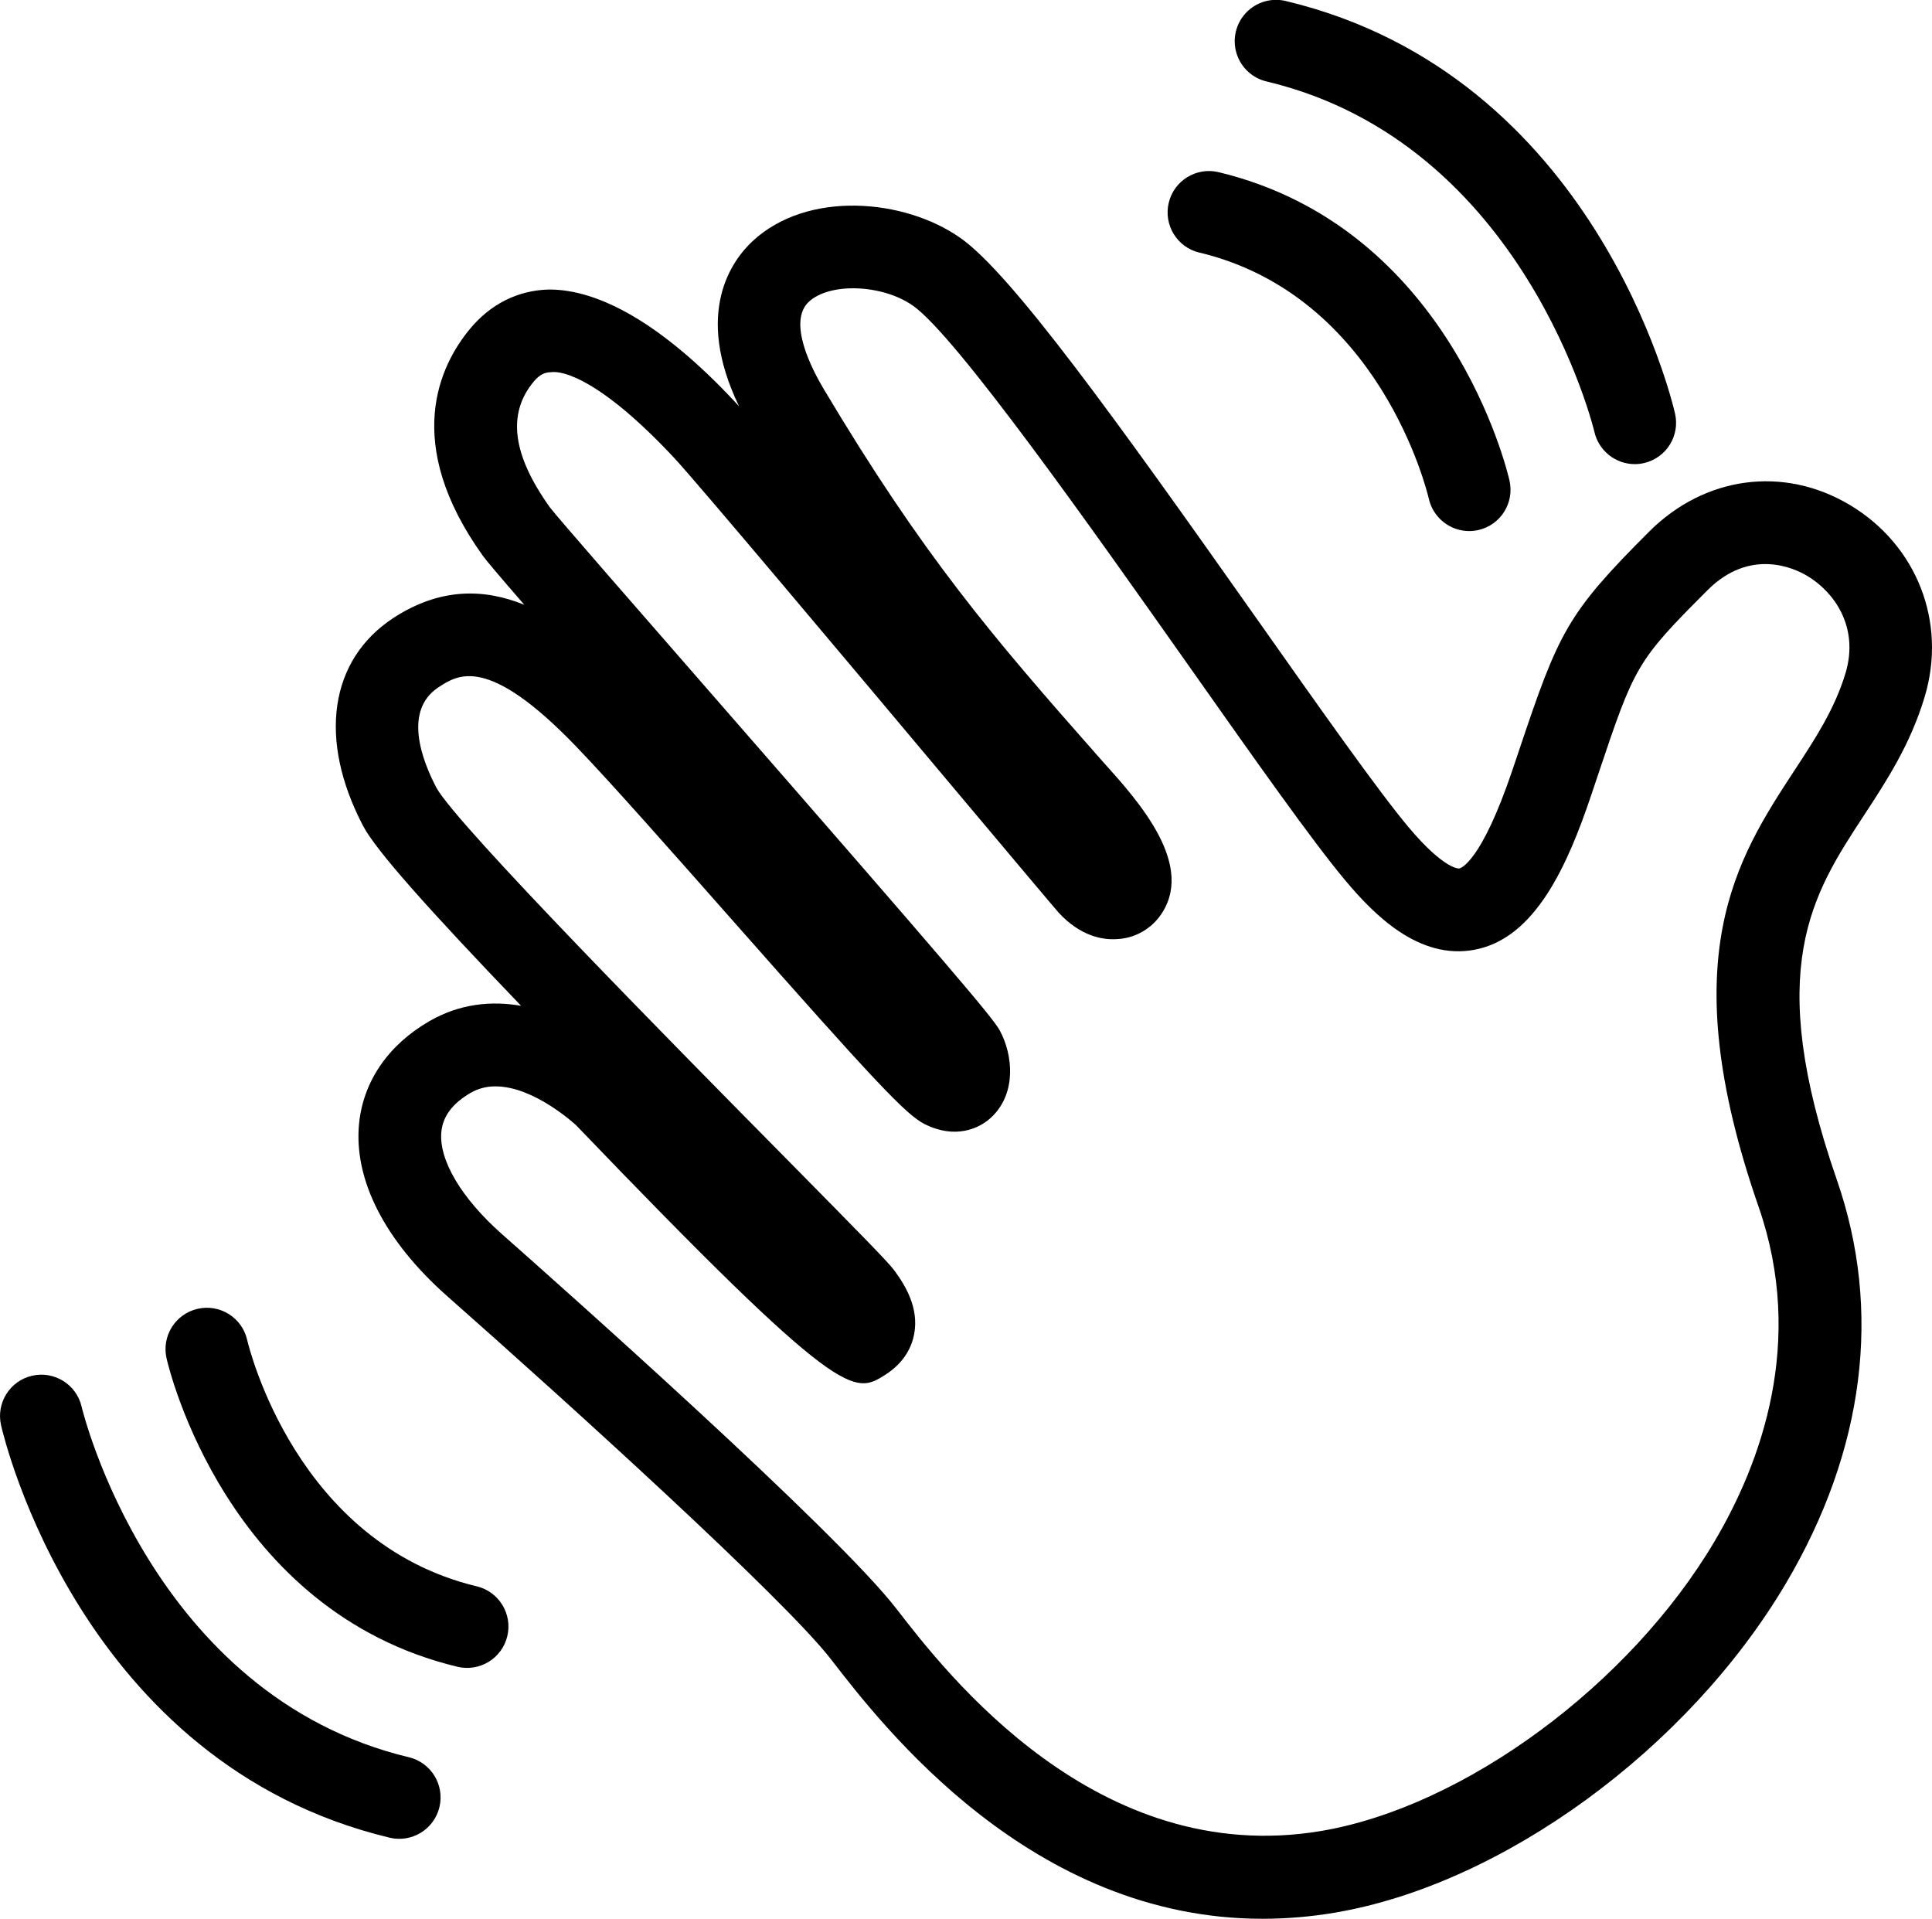
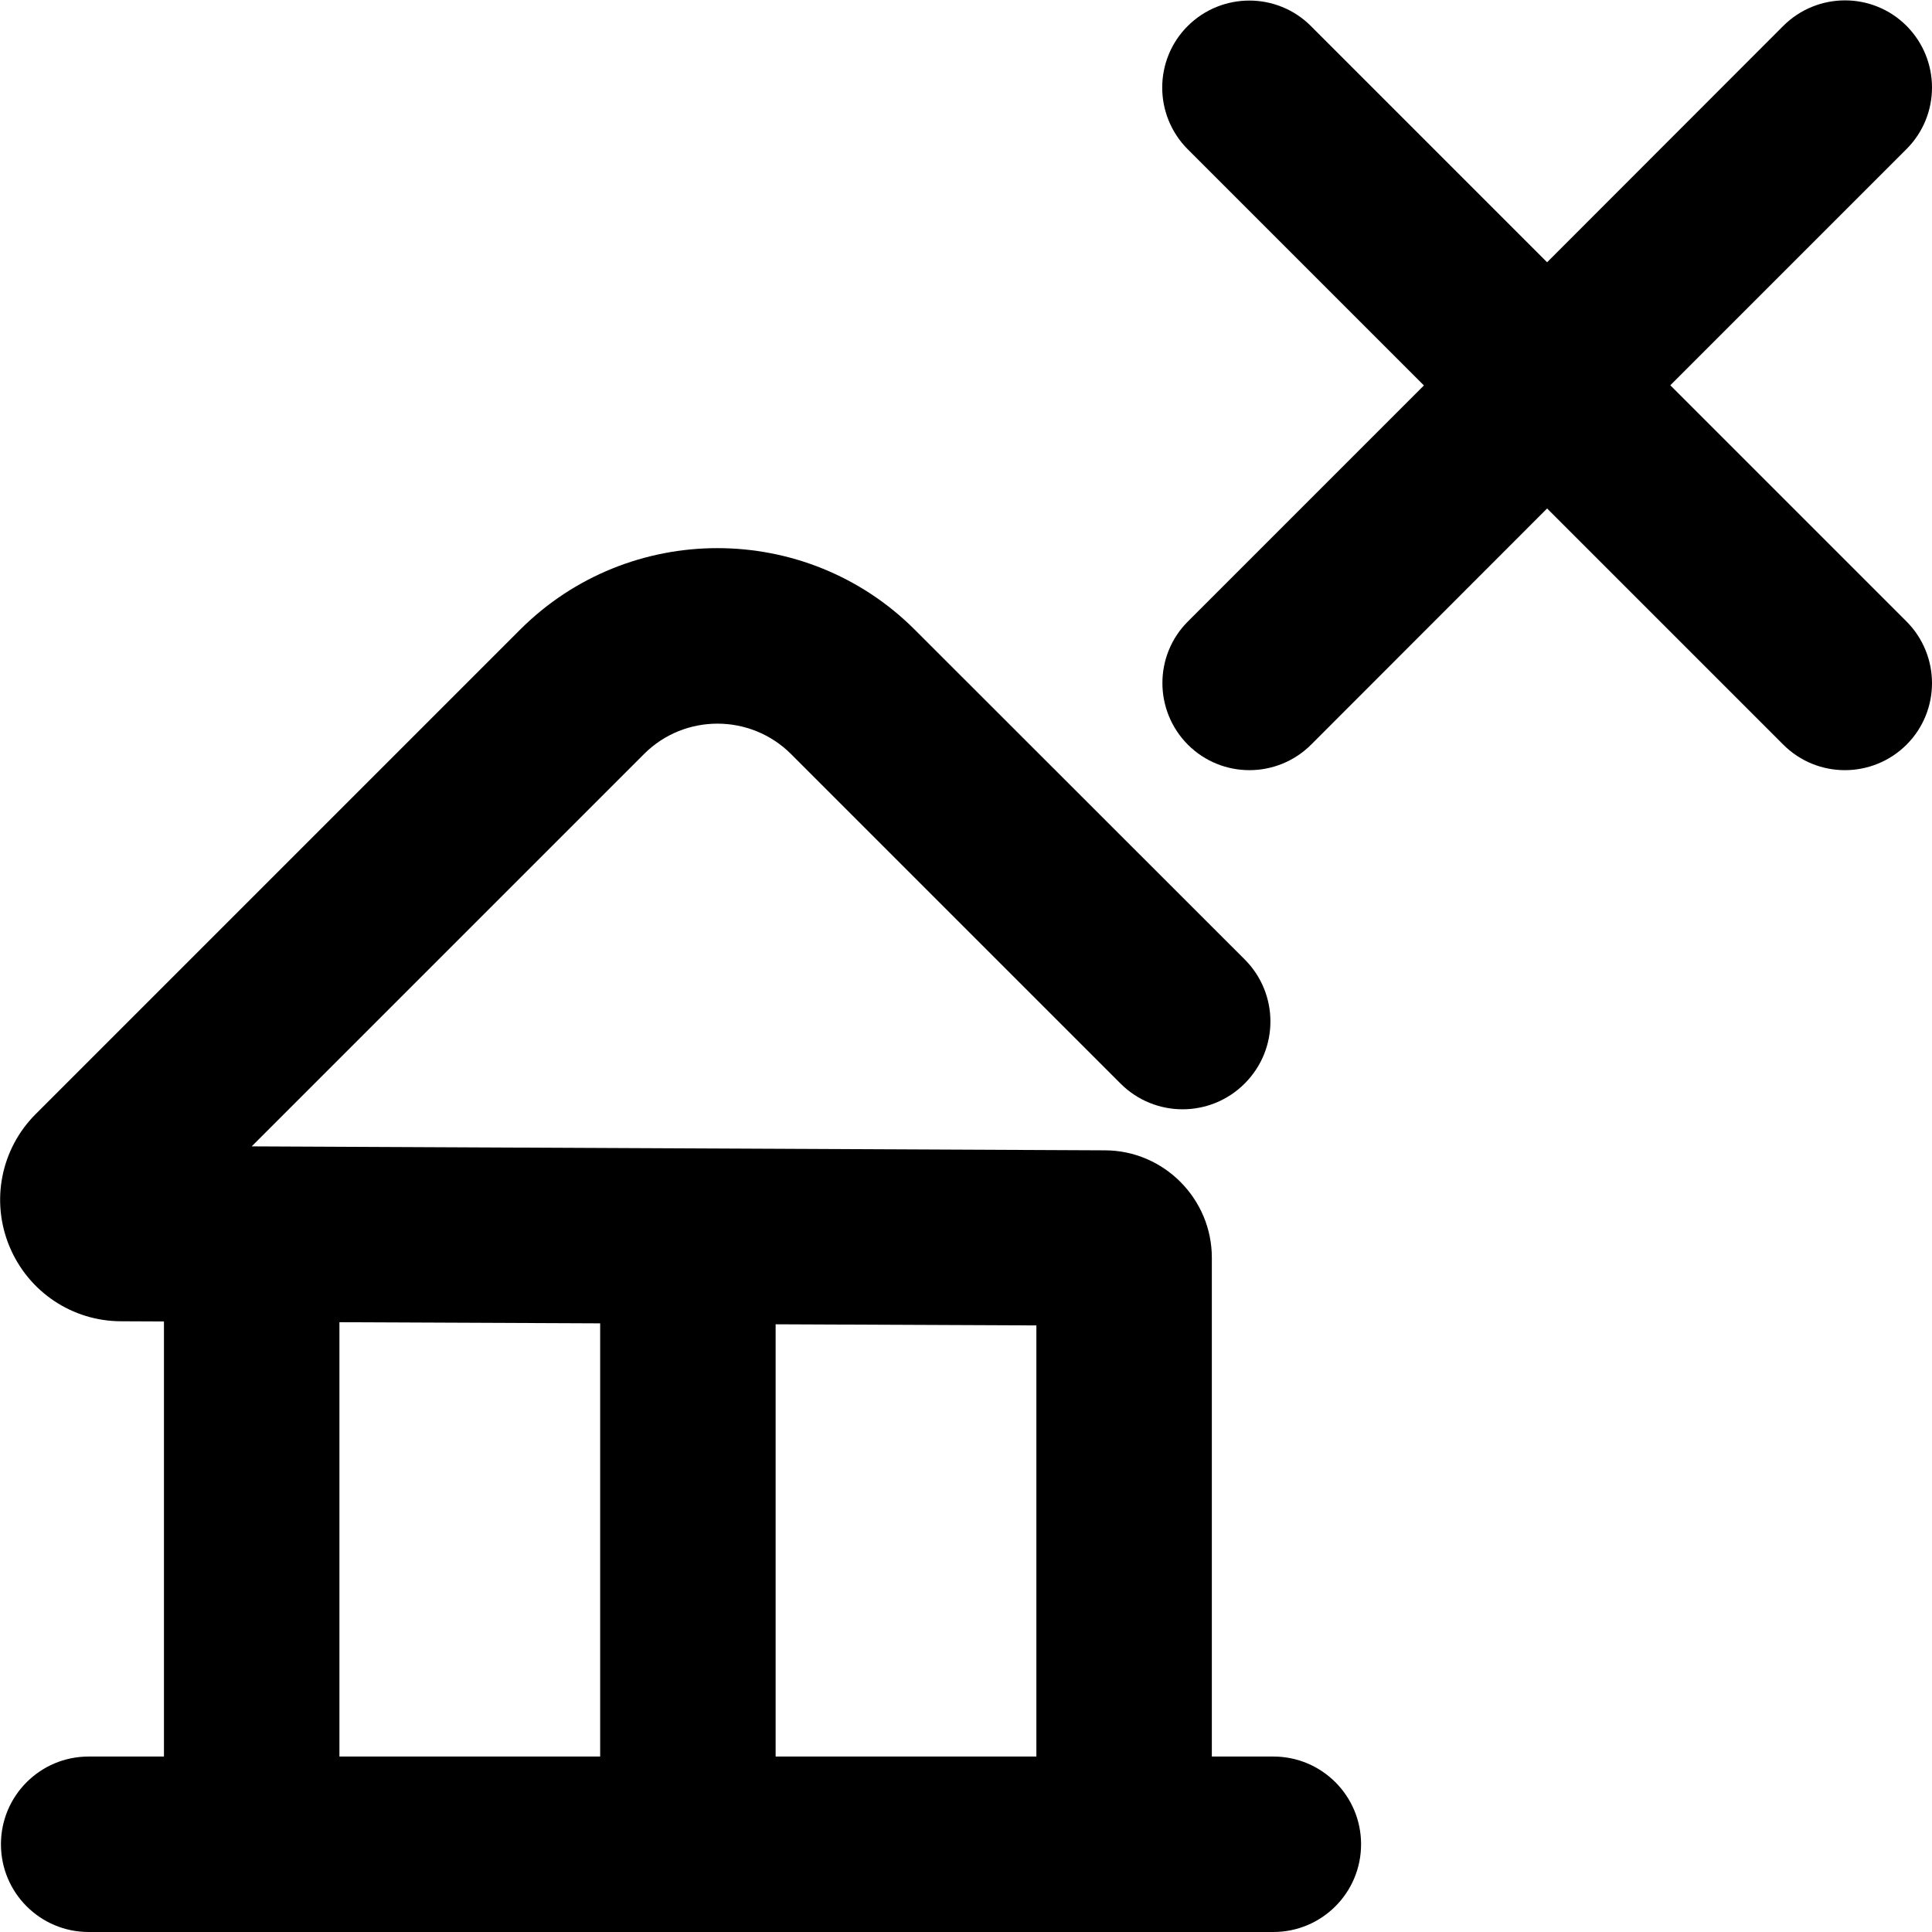
- <svg xmlns="http://www.w3.org/2000/svg" id="62e492b1-237d-4f06-8060-8482315cac1c" data-name="Calque 30" viewBox="0 0 1024 1016.92">
-   <path d="M980.4,271.13c-35-20.83-76.75-15.35-106.33,14.17-43.53,43.51-47.86,53.14-68.79,115.47l-3.42,10.17C785,461.08,774,463.69,773.52,463.78c0,.21-7.92.79-26.93-21.81-16.1-19.2-47.22-63.33-80.13-110C591.29,225.41,536,148.53,509,129.63c-29.75-20.91-81.16-25.26-110.14,1.73-10.7,10-31.33,37.48-7.11,87.58-1-1.09-1.8-2-2.44-2.68-38.1-40.73-71.7-59.52-98.63-59.27-16.27.47-30.65,7.68-41.57,20.83C233.21,197,212.92,238,255.9,298.07c1.71,2.38,8.3,10.21,22,26-21.36-8.69-44.69-9.14-69.43,7-33.86,22.2-40,64.45-16,110.23,6.81,13,35,44.54,83.73,95.31-15.71-2.74-32.45-1.18-48.59,8.11-21.75,12.56-35,31.78-37.28,54.15-3,29.73,13.53,62.22,46.62,91.54,63.91,56.4,178.68,160.44,203.5,192.54C468,918.6,546.56,1020.46,669.15,1020.46a230.68,230.68,0,0,0,38.53-3.27c88.78-15.07,187-86.79,238.86-174.44,41.78-70.61,51.11-144.64,27-214C934.73,517,960.45,477.67,987.72,436c12.24-18.66,24.87-38,32.4-63.18C1032,333.28,1016,292.4,980.4,271.13Zm-2.23,89.12C972.44,379.36,962,395.22,951,412c-30.35,46.42-64.81,99-18.92,231.07,25,71.81,1.11,136.08-23.33,177.35-45,76.09-132.66,140.66-208.47,153.5-119,20-198.84-83.71-225.21-117.83C442.71,814.28,295.2,683.36,266,657.57c-21.57-19.11-33.56-39.42-32.06-54.3.86-8.3,6-15,15.58-20.59a25.84,25.84,0,0,1,13.14-3.38c20.68,0,42.59,20.55,42.64,20.55C446.56,747,452.51,742.67,469.25,732.13c10.53-6.7,14.13-15.41,15.28-21.55,2.61-13.85-4.67-25.77-10.44-33.62-3.25-4.39-14.6-16-57.83-59.82-56.68-57.36-174.52-176.73-185-196.2-7.62-14.58-17.64-40.86,1.2-53.19,10.36-6.76,26.15-17.14,72.81,31.31,18.66,19.39,49.91,54.84,81.16,90.19,77.31,87.6,93.79,105.09,103.59,110,15.71,8,29.15,3,36.34-4.47,12.33-12.59,10.49-32.19,3.55-45.1-3.51-6.53-24.87-31.78-151.45-176.86-40.75-46.7-82.92-95-87-100.38-19.91-27.85-22.73-49.63-8.6-66.63,3.55-4.28,6.46-4.94,9.12-5,6.34-1,26.63,4,65.32,45.38v0c12.16,13,93.88,110.31,147.94,174.72,30.65,36.47,54.19,64.49,56,66.46,11.47,12.29,23,14.38,30.65,13.89a30,30,0,0,0,22.52-11.73c20.2-26.8-11-61.34-29.58-82l-3.68-4.15C525.71,340.58,489,297.62,436.63,209.79c-6.21-10.38-19.39-35.66-7.92-46.32,11.17-10.36,39-9.25,55.14,2.05,22.86,16,94.47,117.53,146.78,191.67,34.93,49.55,65.11,92.33,82.4,112.95,15.41,18.41,39.17,42.34,68.62,36.73,32.15-6.08,49.23-44.82,61.73-81.93l3.42-10.21c19.56-58.24,20.33-60.51,58.26-98.43,22.73-22.69,46.23-11.52,52.87-7.51C971.88,317.1,985.54,335.59,978.18,360.25Z" transform="translate(0 -3.54)" />
-   <path d="M252.69,844.27C157.14,821.34,132.06,718.05,131,713.66a21.91,21.91,0,0,0-42.72,9.78c1.24,5.46,31.81,134.09,154.19,163.46a21.92,21.92,0,1,0,10.19-42.64Z" transform="translate(0 -3.54)" />
-   <path d="M216.69,934.85C80.18,902.1,43.62,750.65,43.28,749.13A21.91,21.91,0,0,0,.56,758.89c1.67,7.3,42.55,179.38,205.94,218.59a21.92,21.92,0,1,0,10.19-42.64Z" transform="translate(0 -3.54)" />
-   <path d="M635.68,137.38C731.22,160.3,756.31,263.59,757.34,268a22,22,0,0,0,21.36,17,23,23,0,0,0,4.92-.56,21.88,21.88,0,0,0,16.44-26.2c-1.24-5.46-31.81-134.09-154.19-163.46a21.92,21.92,0,1,0-10.19,42.64Z" transform="translate(0 -3.54)" />
-   <path d="M671.68,46.8C808.19,79.55,844.75,231,845.09,232.52a22,22,0,0,0,21.36,17,21.08,21.08,0,0,0,4.88-.56,21.87,21.87,0,0,0,16.48-26.2c-1.67-7.32-42.59-179.38-205.94-218.59A21.92,21.92,0,1,0,671.68,46.8Z" transform="translate(0 -3.54)" />
+ <svg xmlns="http://www.w3.org/2000/svg" version="1.1" id="Calque_1" x="0px" y="0px" viewBox="0 0 1024 1024" style="enable-background:new 0 0 1024 1024;" xml:space="preserve">
+   <path d="M674.9,931h-32.6V666.6c0-31.2-25.4-56.8-56.6-56.9l-452.3-2.1l208-208c21.4-21.4,56.3-21.4,77.8,0l174.7,174.7  c18.2,18.2,47.6,18.2,65.8,0c18.2-18.2,18.2-47.6,0-65.8L484.9,333.8c-57.7-57.7-151.6-57.7-209.3,0L18.9,590.5  C0.5,608.9-5,636.5,5,660.6c10,24.1,33.3,39.7,59.3,39.7l22.6,0.1V931H47c-25.7,0-46.5,20.8-46.5,46.5S21.3,1024,47,1024h627.9  c25.7,0,46.5-20.8,46.5-46.5S700.6,931,674.9,931z M549.3,931H411.1V701.9l138.2,0.6V931z M179.9,700.8l138.2,0.6V931H179.9V700.8z" />
+   <g>
+     <path d="M1010.5,13.7c-18-18-47.2-18-65.3,0L820,139L694.8,13.8c-18-18-47.2-18-65.3,0c-18,18-18,47.2,0,65.3l125.2,125.2   L629.6,329.4c-18,18-18,47.2,0,65.3c18,18,47.2,18,65.3,0L820,269.5l125.2,125.2c18,18,47.2,18,65.3,0c18-18,18-47.2,0-65.3   L885.3,204.2L1010.5,79C1028.5,61,1028.5,31.8,1010.5,13.7z" />
+   </g>
</svg>
